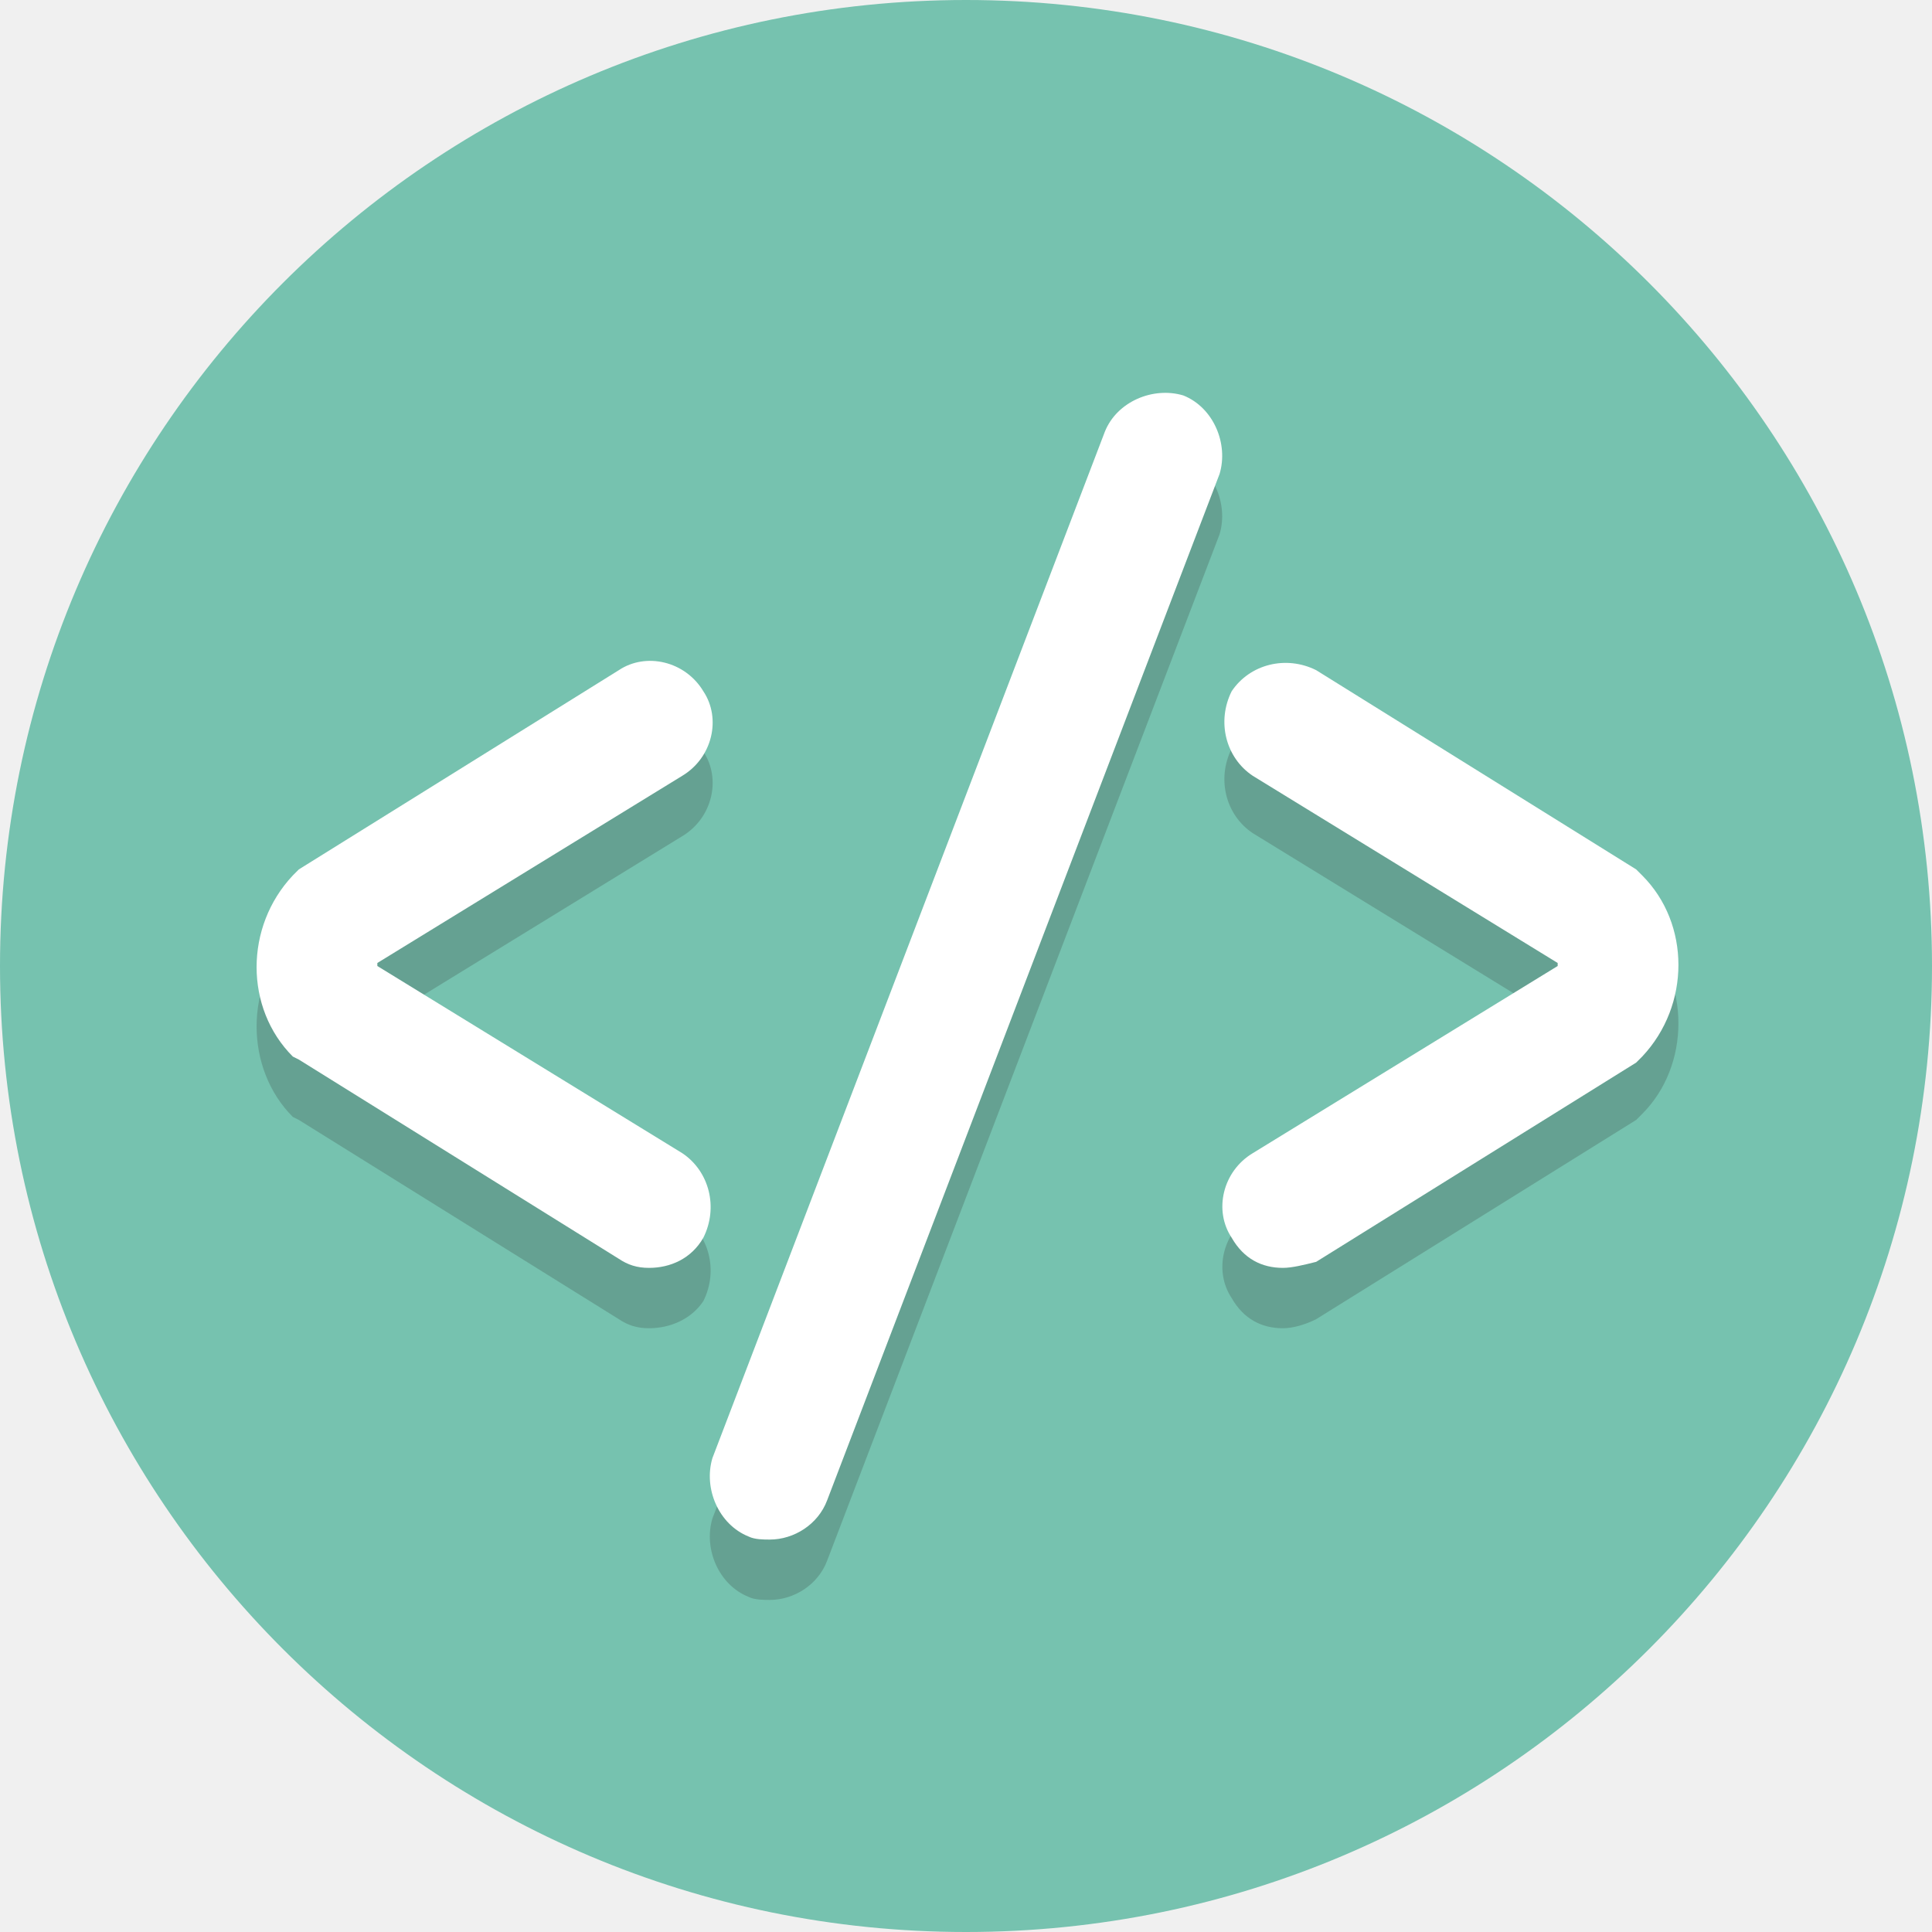
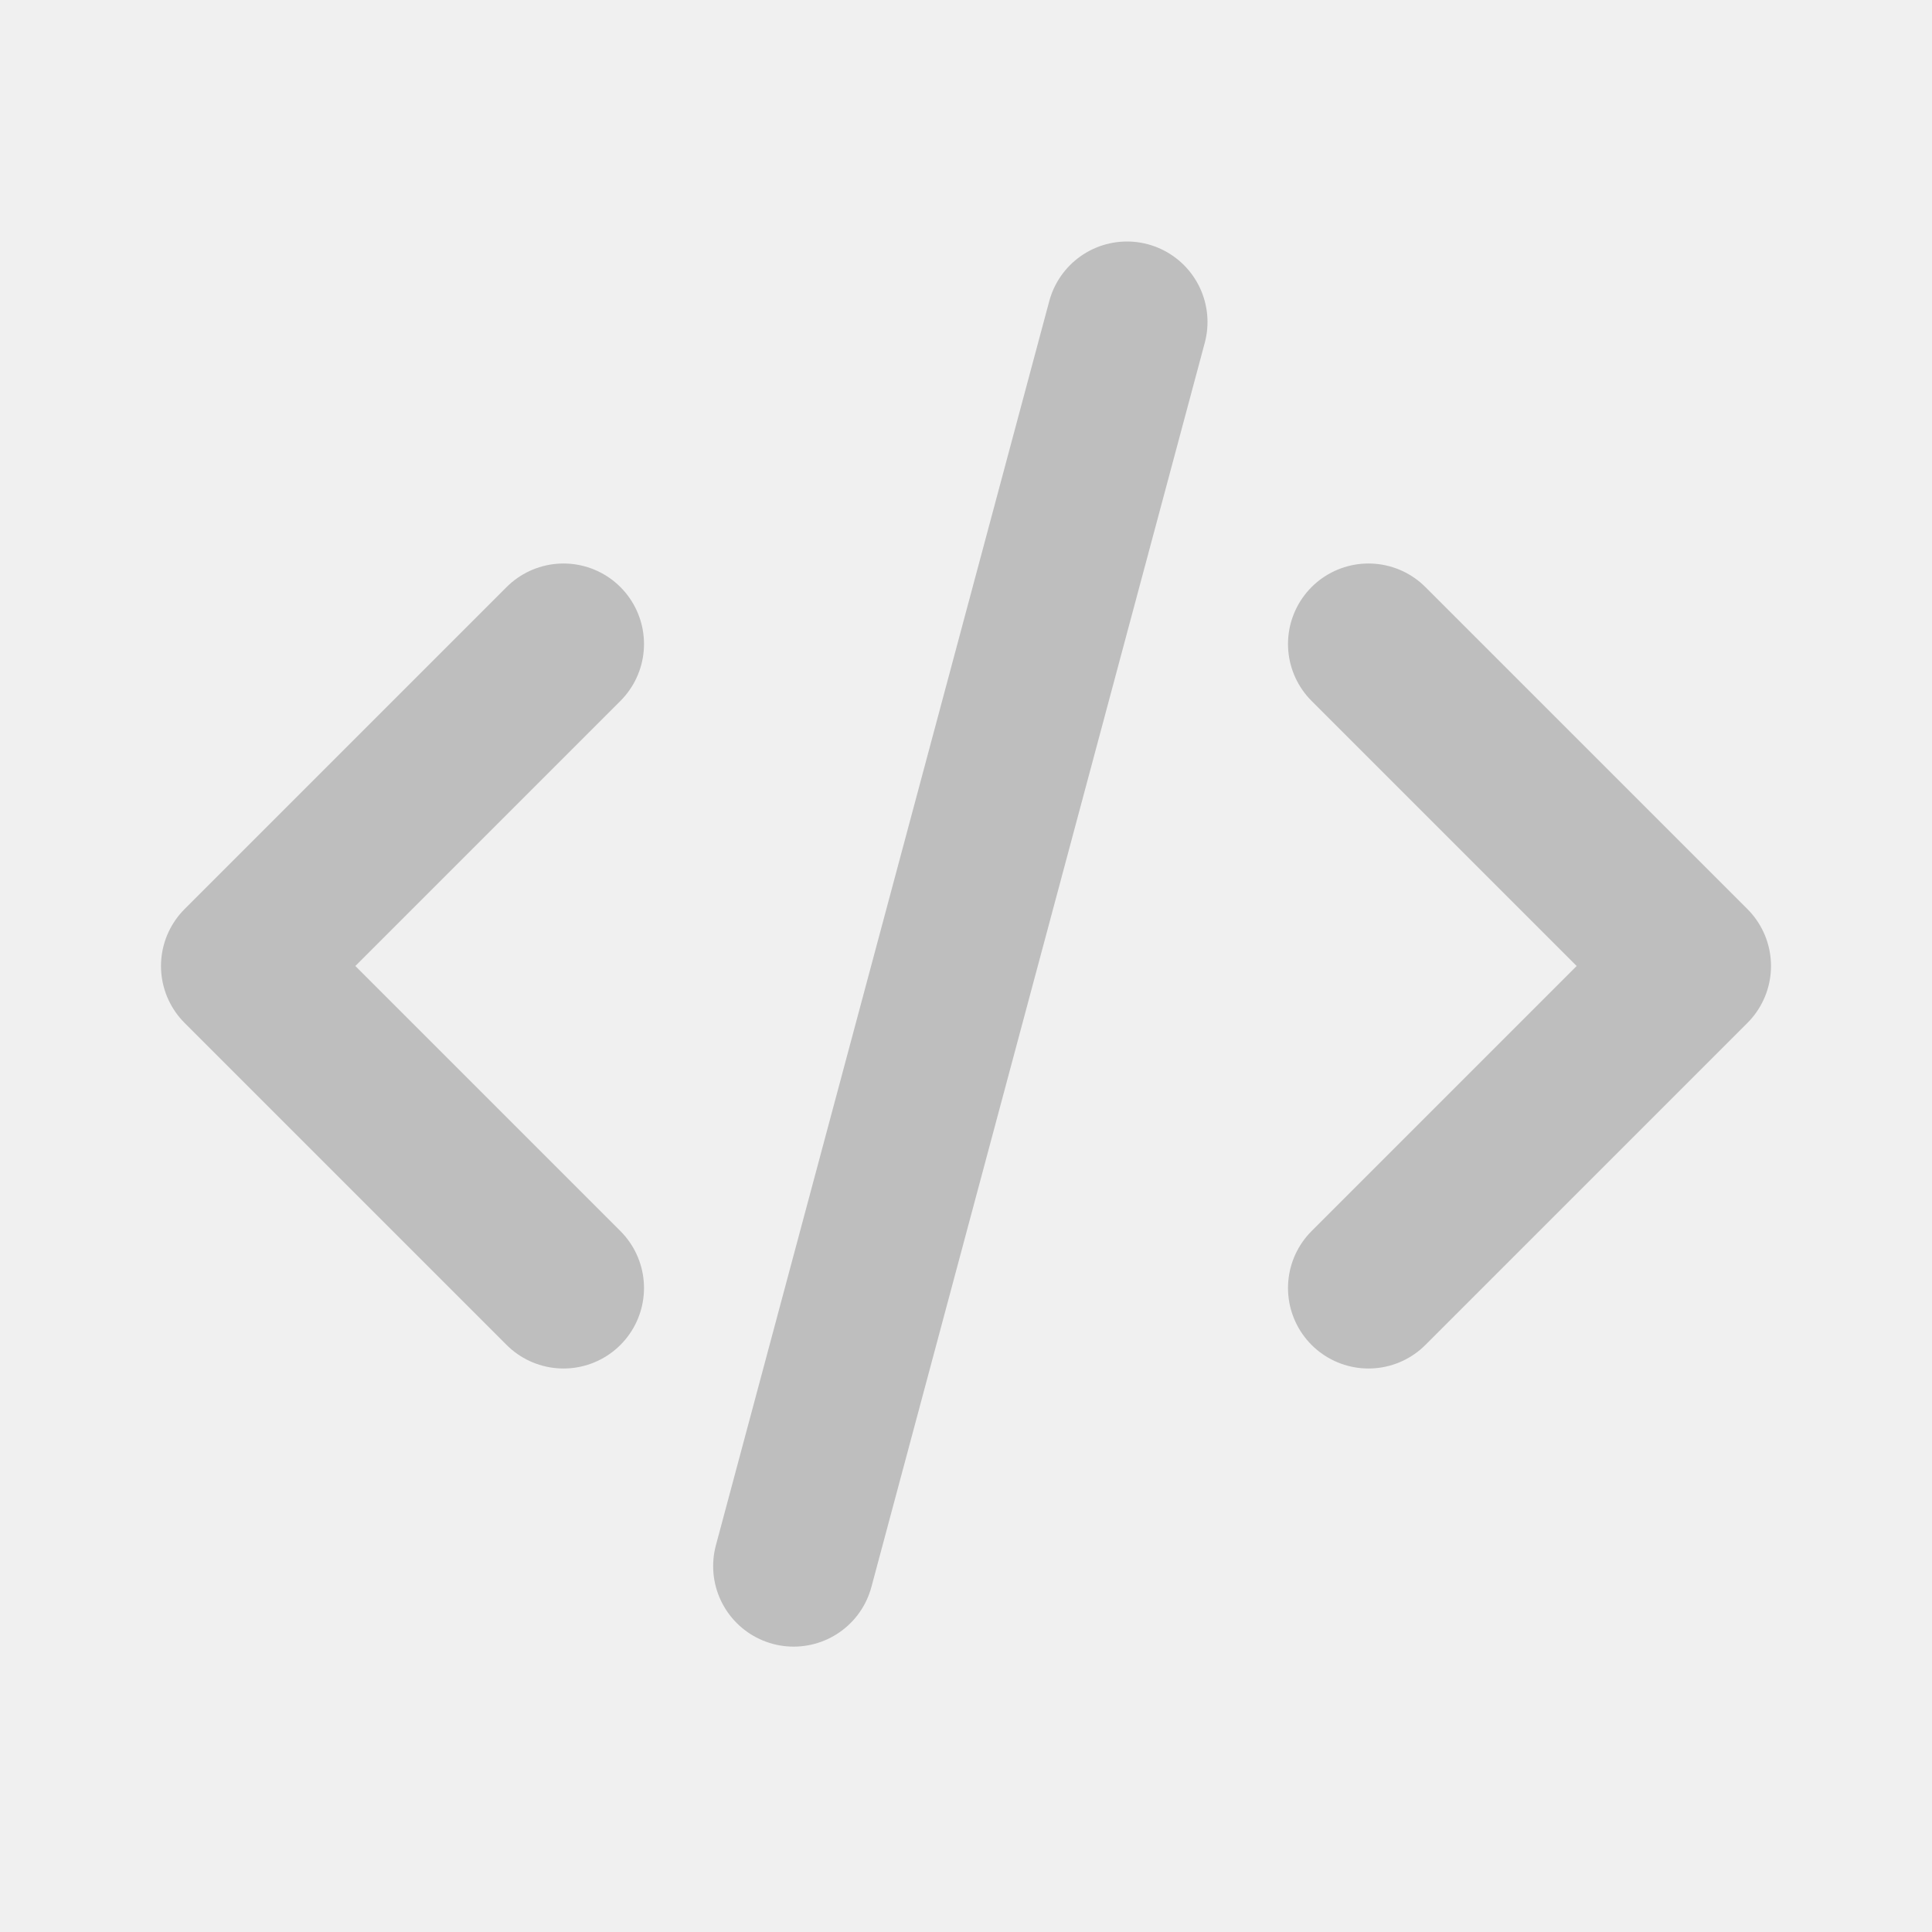
- <svg xmlns="http://www.w3.org/2000/svg" height="800px" width="800px" version="1.1" viewBox="0 0 64 64" xml:space="preserve">
-   <style type="text/css">
- 	.st0{fill:#76C2AF;}
- 	.st1{opacity:0.2;}
- 	.st2{fill:#231F20;}
- 	.st3{fill:#FFFFFF;}
- </style>
-   <g id="Layer_1">
-     <g>
-       <circle class="st0" cx="32" cy="32" r="32" />
-     </g>
-     <g class="st1">
-       <g>
-         <g>
-           <path class="st2" d="M42.5,44c-0.7,0-1.3-0.3-1.7-1c-0.6-0.9-0.3-2.2,0.7-2.8l10.1-6.2c0,0,0,0,0-0.1s0,0,0-0.1l-10.1-6.2      c-0.9-0.6-1.2-1.8-0.7-2.8c0.6-0.9,1.8-1.2,2.8-0.7l10.6,6.6l0.2,0.2c0.8,0.8,1.2,1.9,1.2,3c0,1.1-0.4,2.2-1.2,3l-0.2,0.2      l-10.6,6.6C43.2,43.9,42.8,44,42.5,44z" />
-         </g>
-       </g>
-       <g>
-         <g>
-           <path class="st2" d="M21.5,44c-0.4,0-0.7-0.1-1-0.3L9.9,37.1L9.7,37c-0.8-0.8-1.2-1.9-1.2-3c0-1.1,0.4-2.2,1.2-3l0.2-0.2      l10.6-6.6c0.9-0.6,2.2-0.3,2.8,0.7c0.6,0.9,0.3,2.2-0.7,2.8l-10.1,6.2c0,0,0,0,0,0.1s0,0,0,0.1l10.1,6.2      c0.9,0.6,1.2,1.8,0.7,2.8C22.9,43.7,22.2,44,21.5,44z" />
-         </g>
-       </g>
-     </g>
-     <g class="st1">
-       <g>
-         <path class="st2" d="M25.5,53c-0.2,0-0.5,0-0.7-0.1c-1-0.4-1.5-1.6-1.2-2.6l13-34c0.4-1,1.6-1.5,2.6-1.2c1,0.4,1.5,1.6,1.2,2.6     l-13,34C27.1,52.5,26.3,53,25.5,53z" />
-       </g>
-     </g>
-     <g>
-       <g>
-         <path class="st3" d="M42.5,42c-0.7,0-1.3-0.3-1.7-1c-0.6-0.9-0.3-2.2,0.7-2.8l10.1-6.2c0,0,0-0.1,0-0.1l-10.1-6.2     c-0.9-0.6-1.2-1.8-0.7-2.8c0.6-0.9,1.8-1.2,2.8-0.7l10.6,6.6l0.2,0.2c1.6,1.6,1.6,4.3,0,6l-0.2,0.2l-10.6,6.6     C43.2,41.9,42.8,42,42.5,42z" />
-       </g>
-       <g>
-         <path class="st3" d="M21.5,42c-0.4,0-0.7-0.1-1-0.3L9.9,35.1L9.7,35c-1.6-1.6-1.6-4.3,0-6l0.2-0.2l10.6-6.6     c0.9-0.6,2.2-0.3,2.8,0.7c0.6,0.9,0.3,2.2-0.7,2.8l-10.1,6.2c0,0,0,0.1,0,0.1l10.1,6.2c0.9,0.6,1.2,1.8,0.7,2.8     C22.9,41.7,22.2,42,21.5,42z" />
-       </g>
-     </g>
-     <g>
-       <path class="st3" d="M25.5,51c-0.2,0-0.5,0-0.7-0.1c-1-0.4-1.5-1.6-1.2-2.6l13-34c0.4-1,1.6-1.5,2.6-1.2c1,0.4,1.5,1.6,1.2,2.6    l-13,34C27.1,50.5,26.3,51,25.5,51z" />
-     </g>
+ <svg xmlns="http://www.w3.org/2000/svg" width="800px" height="800px" viewBox="0 0 24 24" fill="none" stroke="#BEBEBE">
+   <g id="SVGRepo_bgCarrier" stroke-width="0" />
+   <g id="SVGRepo_tracerCarrier" stroke-linecap="round" stroke-linejoin="round" />
+   <g id="SVGRepo_iconCarrier">
+     <path d="M7 8L3 12L7 16" stroke="#BEBEBE" stroke-width="2" stroke-linecap="round" stroke-linejoin="round" />
+     <path d="M17 8L21 12L17 16" stroke="#BEBEBE" stroke-width="2" stroke-linecap="round" stroke-linejoin="round" />
+     <path d="M14 4L9.859 19.455" stroke="#BEBEBE" stroke-width="2" stroke-linecap="round" stroke-linejoin="round" />
  </g>
-   <g id="Layer_2">
- </g>
</svg>
